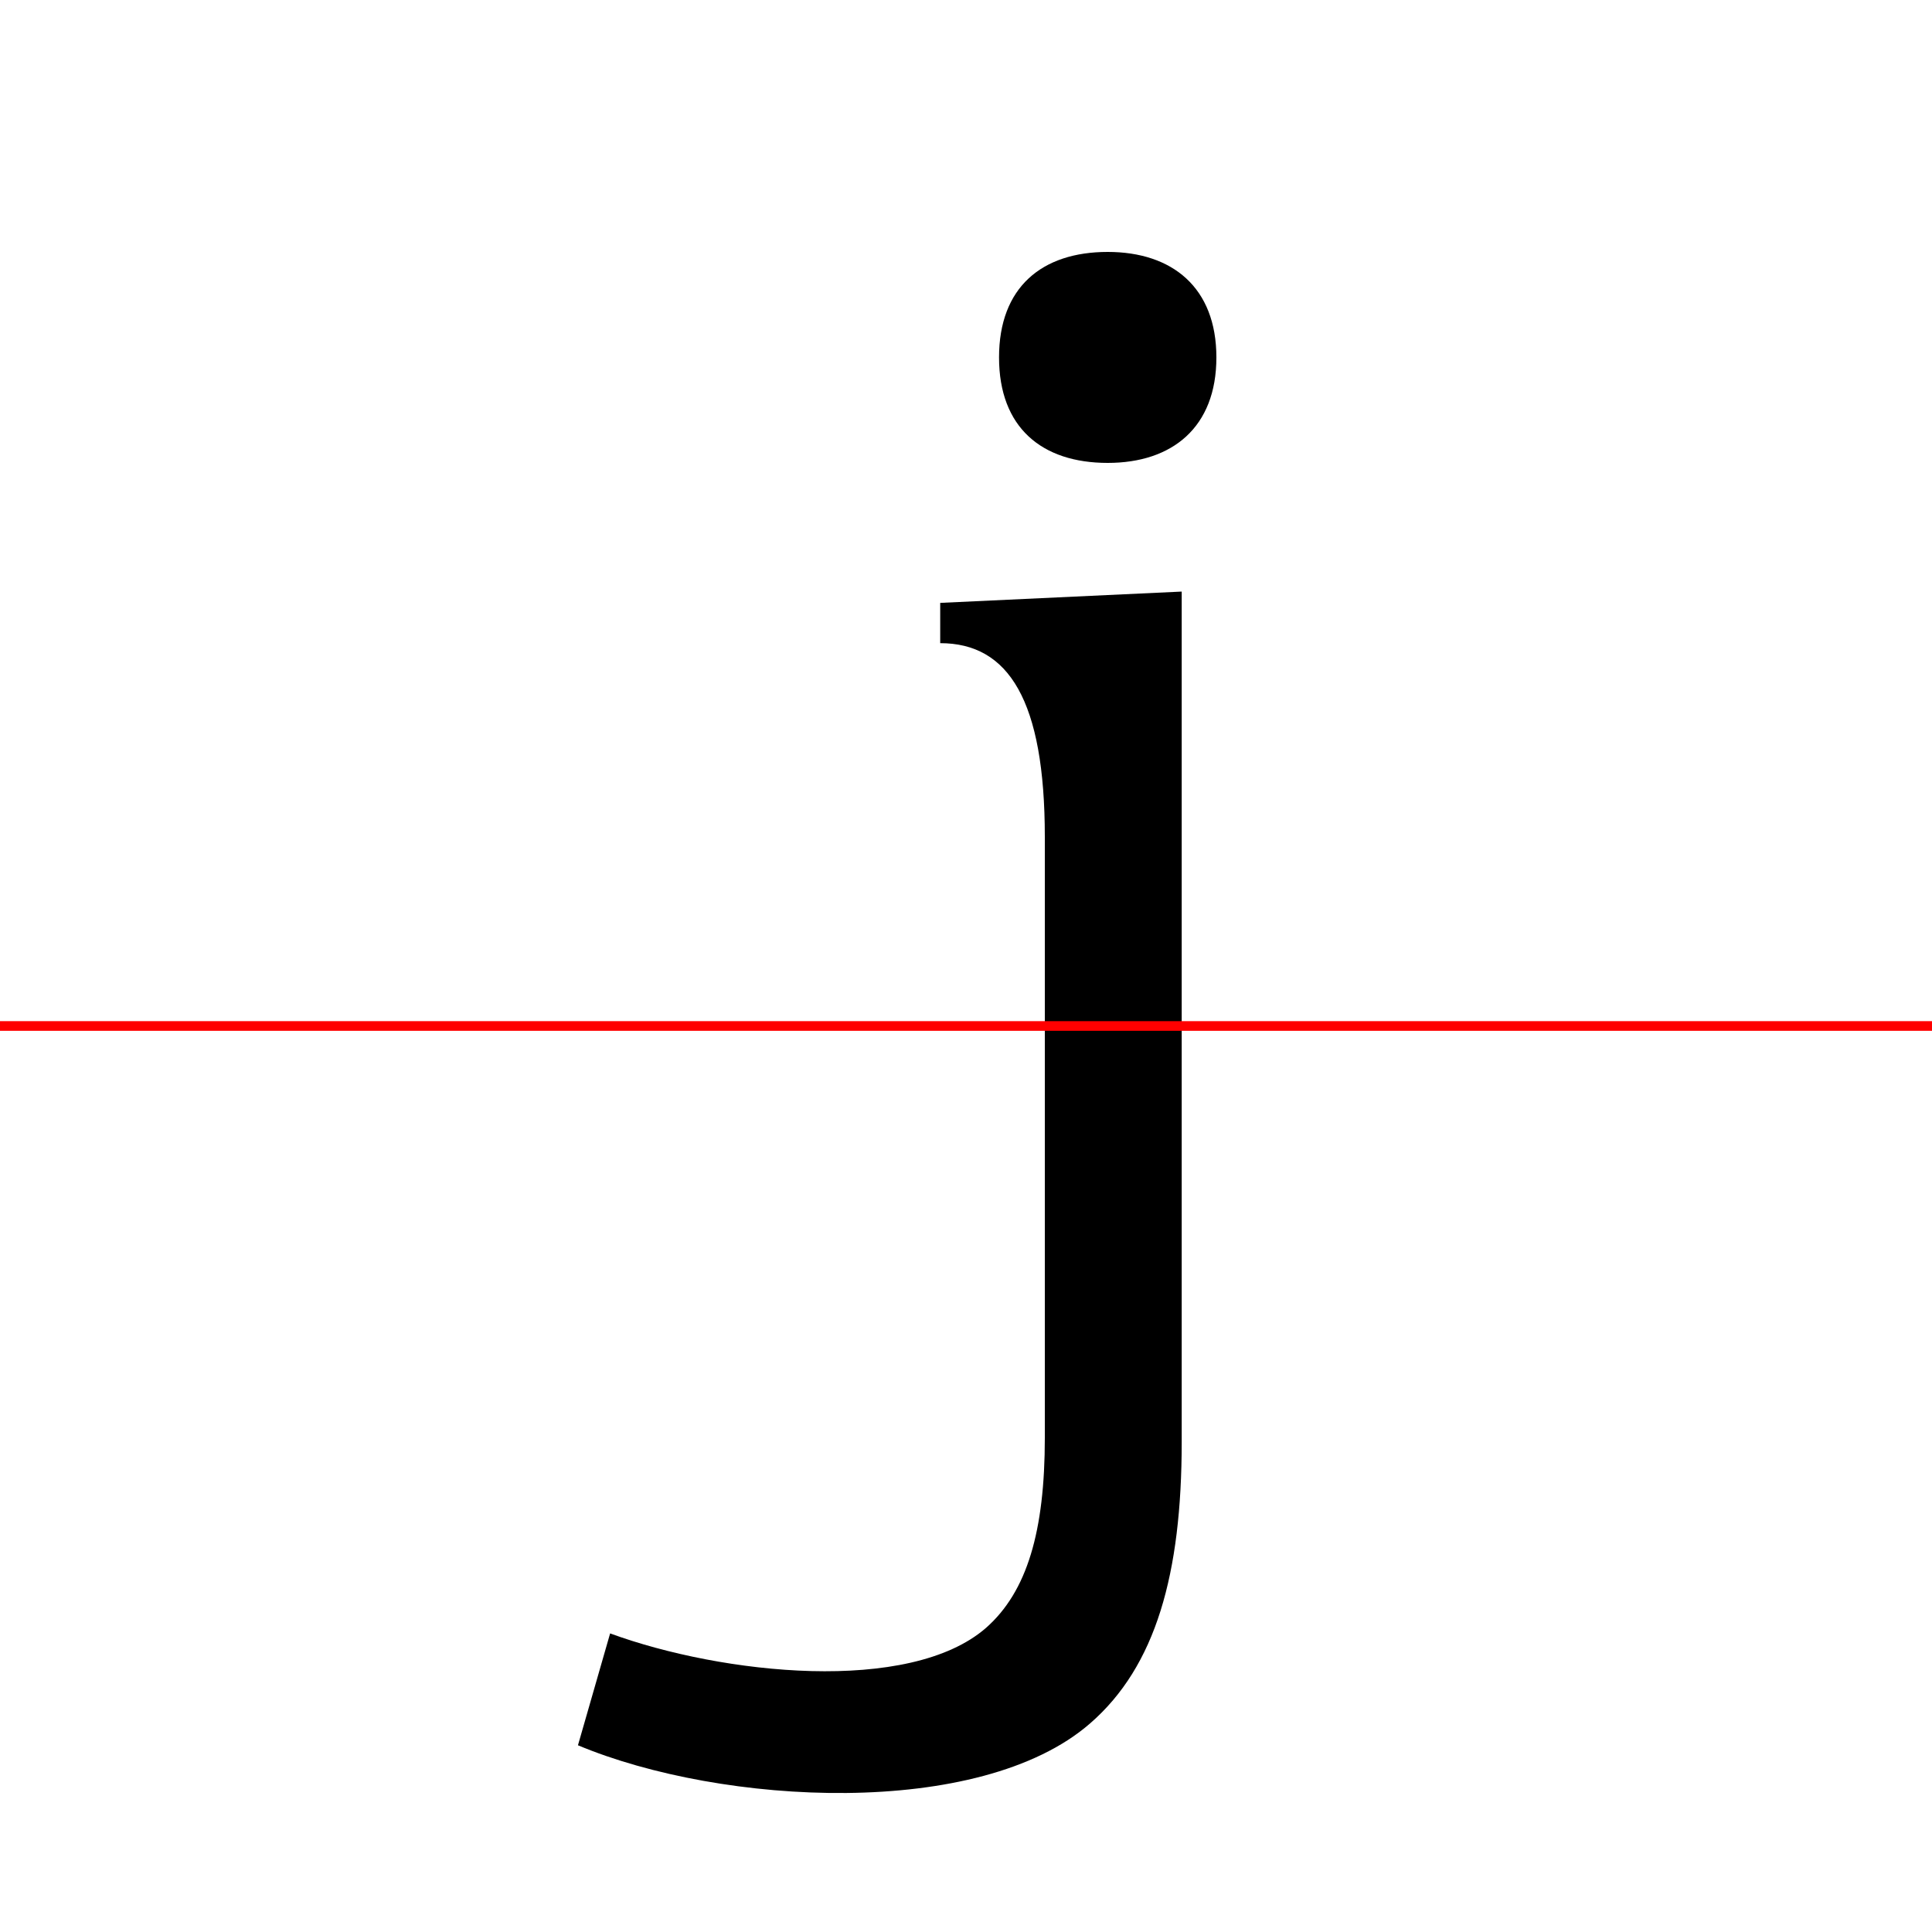
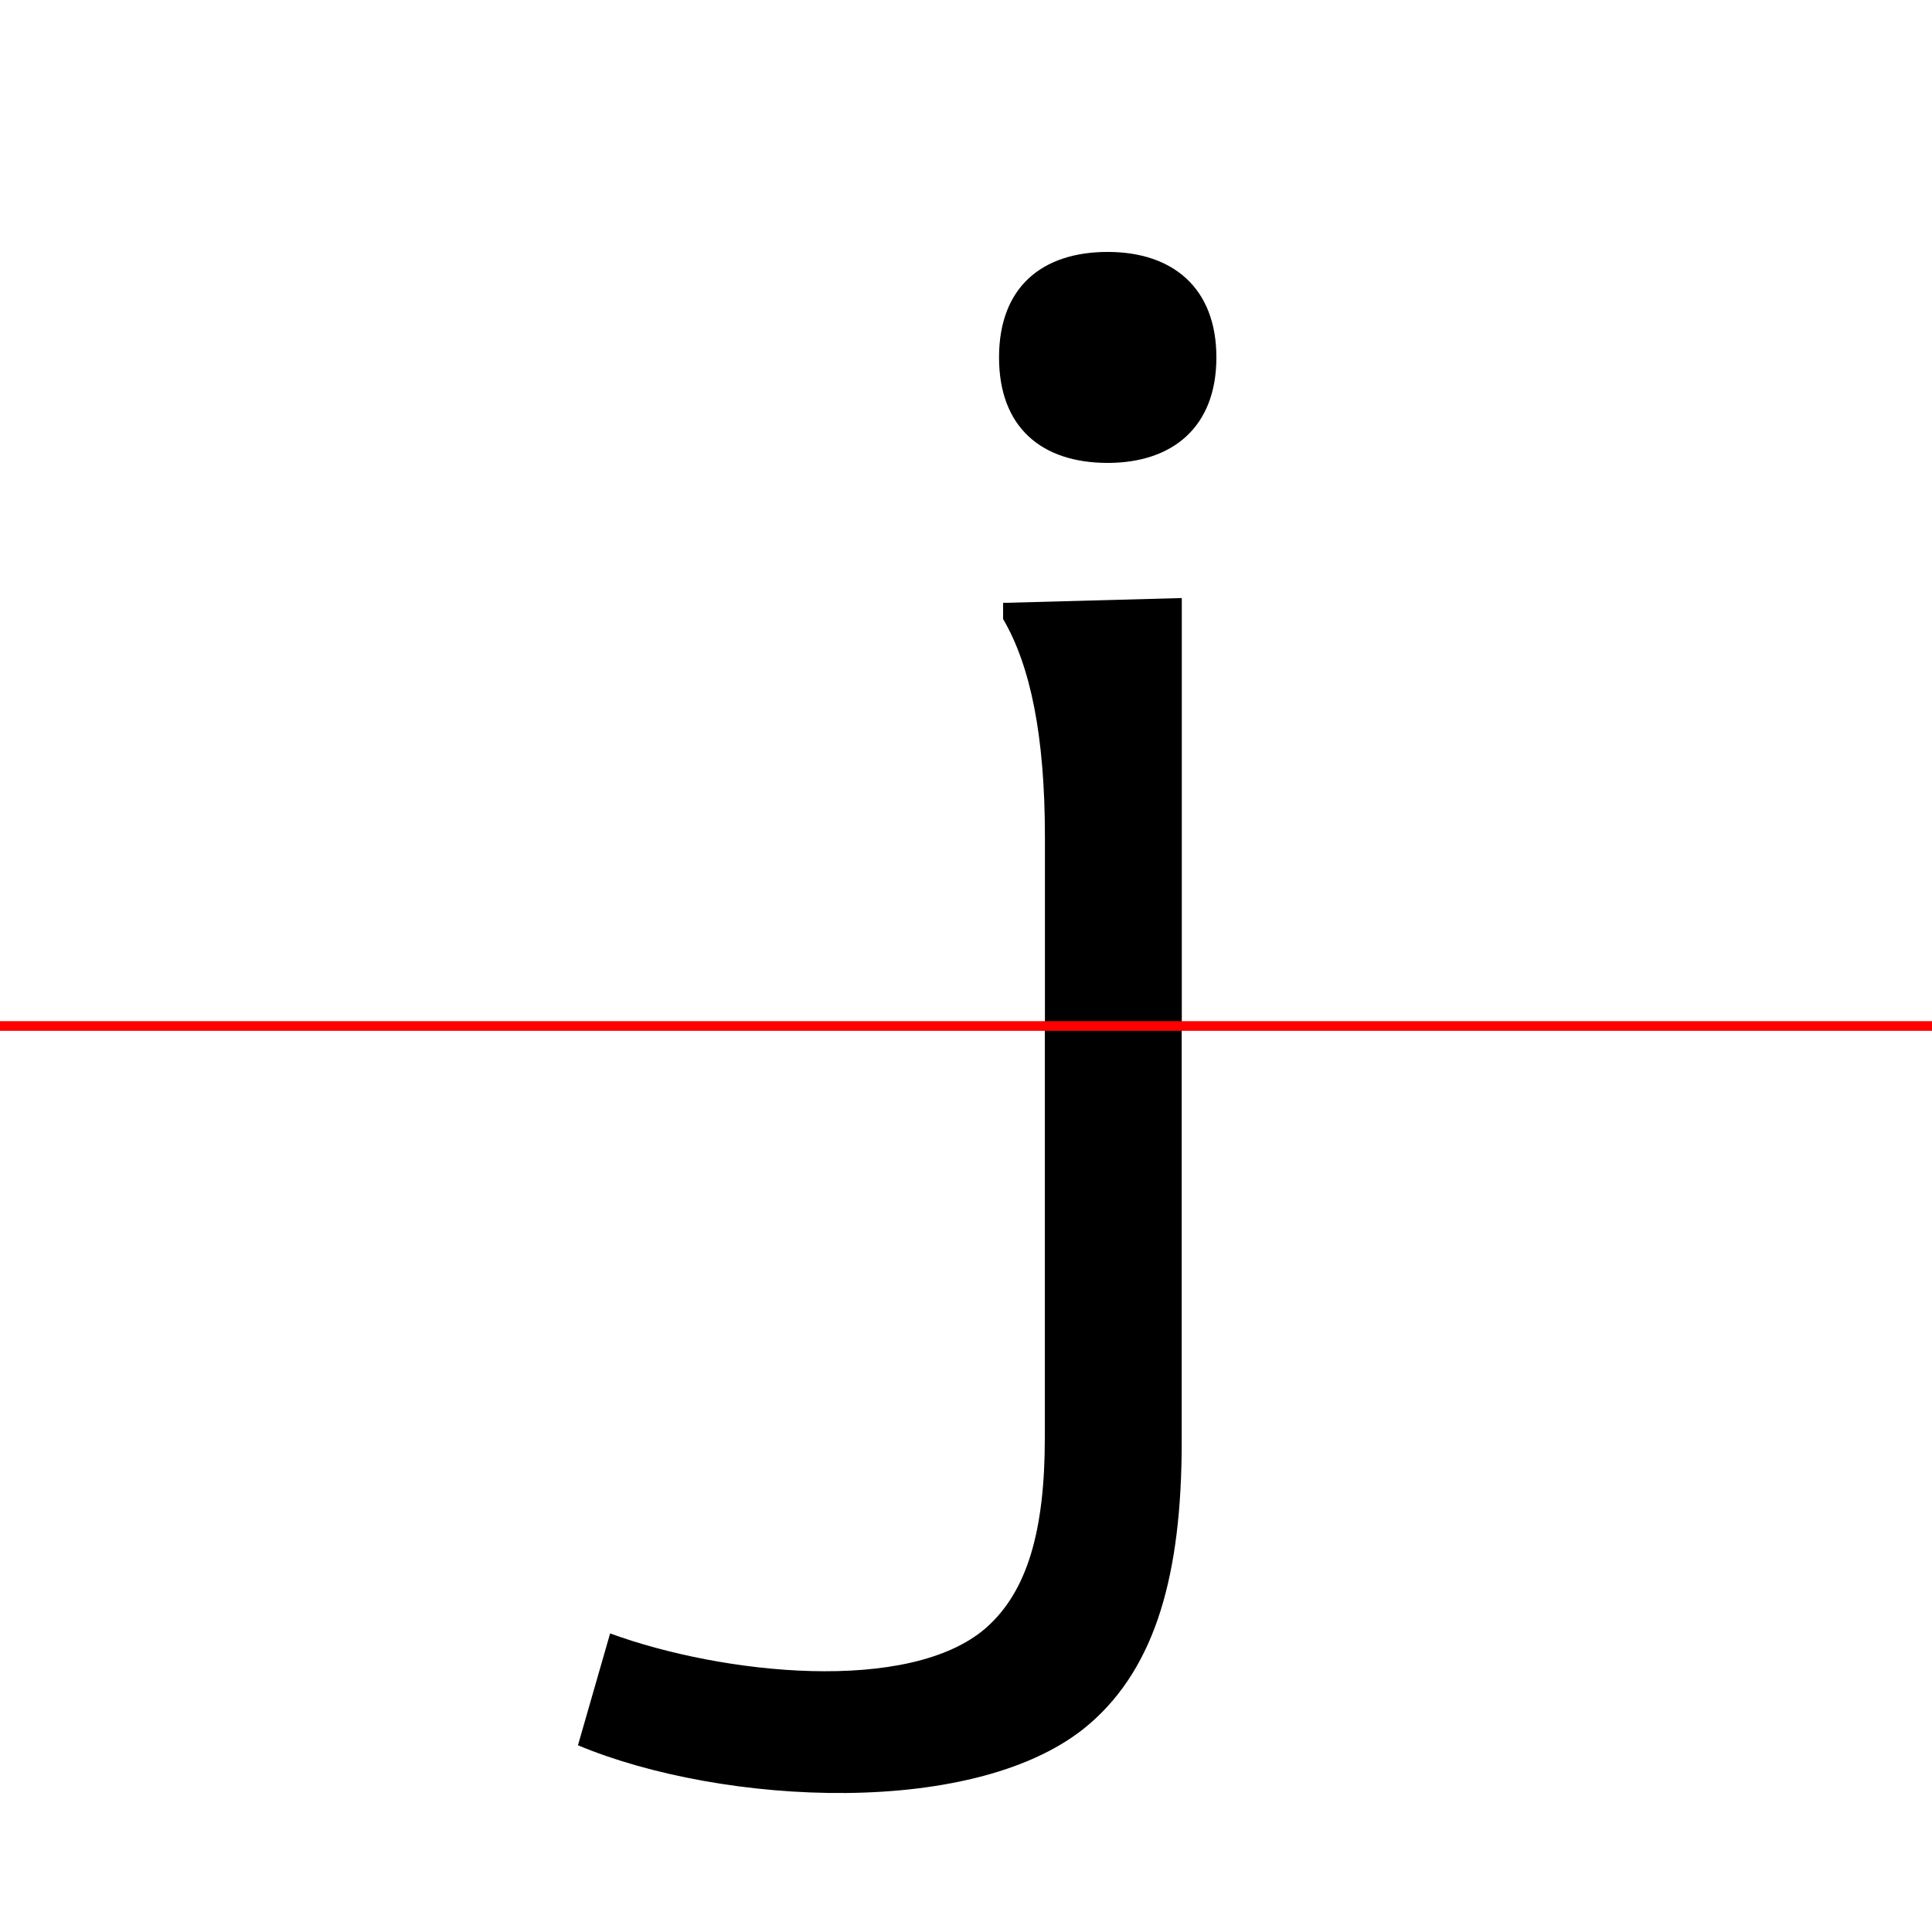
<svg xmlns="http://www.w3.org/2000/svg" width="200" height="200" viewBox="0 0 200 200" version="1.1">
  <path d="M0,0 l200,0 l0,200 l-200,0 Z M0,0" fill="rgb(255,255,255)" transform="matrix(1,0,0,-1,0,200)" />
-   <clipPath id="clip613">
+   <clipPath id="clip105">
    <path clip-rule="evenodd" d="M0,43.79 l200,0 l0,200 l-200,0 Z M0,43.79" transform="matrix(1,0,0,-1,0,150)" />
  </clipPath>
-   <g clip-path="url(#clip613)">
-     <path d="M114.67,102.08 c6.67,0,11.25,3.67,11.25,10.92 c0,7.25,-4.58,10.92,-11.25,10.92 c-6.83,0,-11.25,-3.67,-11.25,-10.92 c0,-7.25,4.42,-10.92,11.25,-10.92 Z M97.83,-35.33 c7.42,6.75,13.17,13.0,18.33,22.67 c4.0,7.5,6.17,15.17,6.17,29.25 l0,72.17 l-25.0,-1.17 l0,-4.17 c7.08,0,10.83,-5.92,10.83,-20.08 l0,-47.17 c0,-15.83,-0.75,-20.42,-3.08,-27.67 c-2.58,-7.92,-5.33,-14.08,-10.0,-21.33 Z M97.83,-35.33" fill="rgb(0,0,0)" transform="matrix(1,0,0,-1,0,150)" />
+   <g clip-path="url(#clip105)">
+     <path d="M114.67,102.08 c6.67,0,11.25,3.67,11.25,10.92 c0,7.25,-4.58,10.92,-11.25,10.92 c-6.83,0,-11.25,-3.67,-11.25,-10.92 c0,-7.25,4.42,-10.92,11.25,-10.92 Z M75.0,-32.5 c11.92,-1.08,30.25,0.58,39.17,10.42 c5.67,6.5,8.17,15.33,8.17,29.17 l0,81.0 l-18.5,-0.5 l0,-1.67 c2.83,-4.83,4.33,-12.08,4.33,-22.58 l0,-56.17 c0,-12.17,-1.42,-17.75,-4.92,-22.83 c-5.75,-7.33,-18.5,-8.58,-27.33,-8.92 Z M75.0,-32.5" fill="rgb(0,0,0)" transform="matrix(1,0,0,-1,0,150)" />
  </g>
-   <clipPath id="clip614">
+   <clipPath id="clip106">
    <path clip-rule="evenodd" d="M0,-50 l200,0 l0,93.79 l-200,0 Z M0,-50" transform="matrix(1,0,0,-1,0,150)" />
  </clipPath>
-   <g clip-path="url(#clip614)">
+   <g clip-path="url(#clip106)">
    <path d="M114.67,102.08 c6.67,0,11.25,3.67,11.25,10.92 c0,7.25,-4.58,10.92,-11.25,10.92 c-6.83,0,-11.25,-3.67,-11.25,-10.92 c0,-7.25,4.42,-10.92,11.25,-10.92 Z M59.83,-30.67 c14.92,-6.25,41.58,-7.67,53.0,2.25 c6.83,5.92,9.5,15.5,9.5,29.17 l0,86.83 l-14.17,0 l0,-24.25 l0,-62.17 c0,-9.67,-1.83,-15.92,-6.08,-19.67 c-7.92,-6.92,-27.33,-4.83,-38.92,-0.58 Z M59.83,-30.67" fill="rgb(0,0,0)" transform="matrix(1,0,0,-1,0,150)" />
  </g>
  <path d="M0,43.79 l200,0" fill="none" stroke="rgb(255,0,0)" stroke-width="1" transform="matrix(1,0,0,-1,0,150)" />
</svg>
